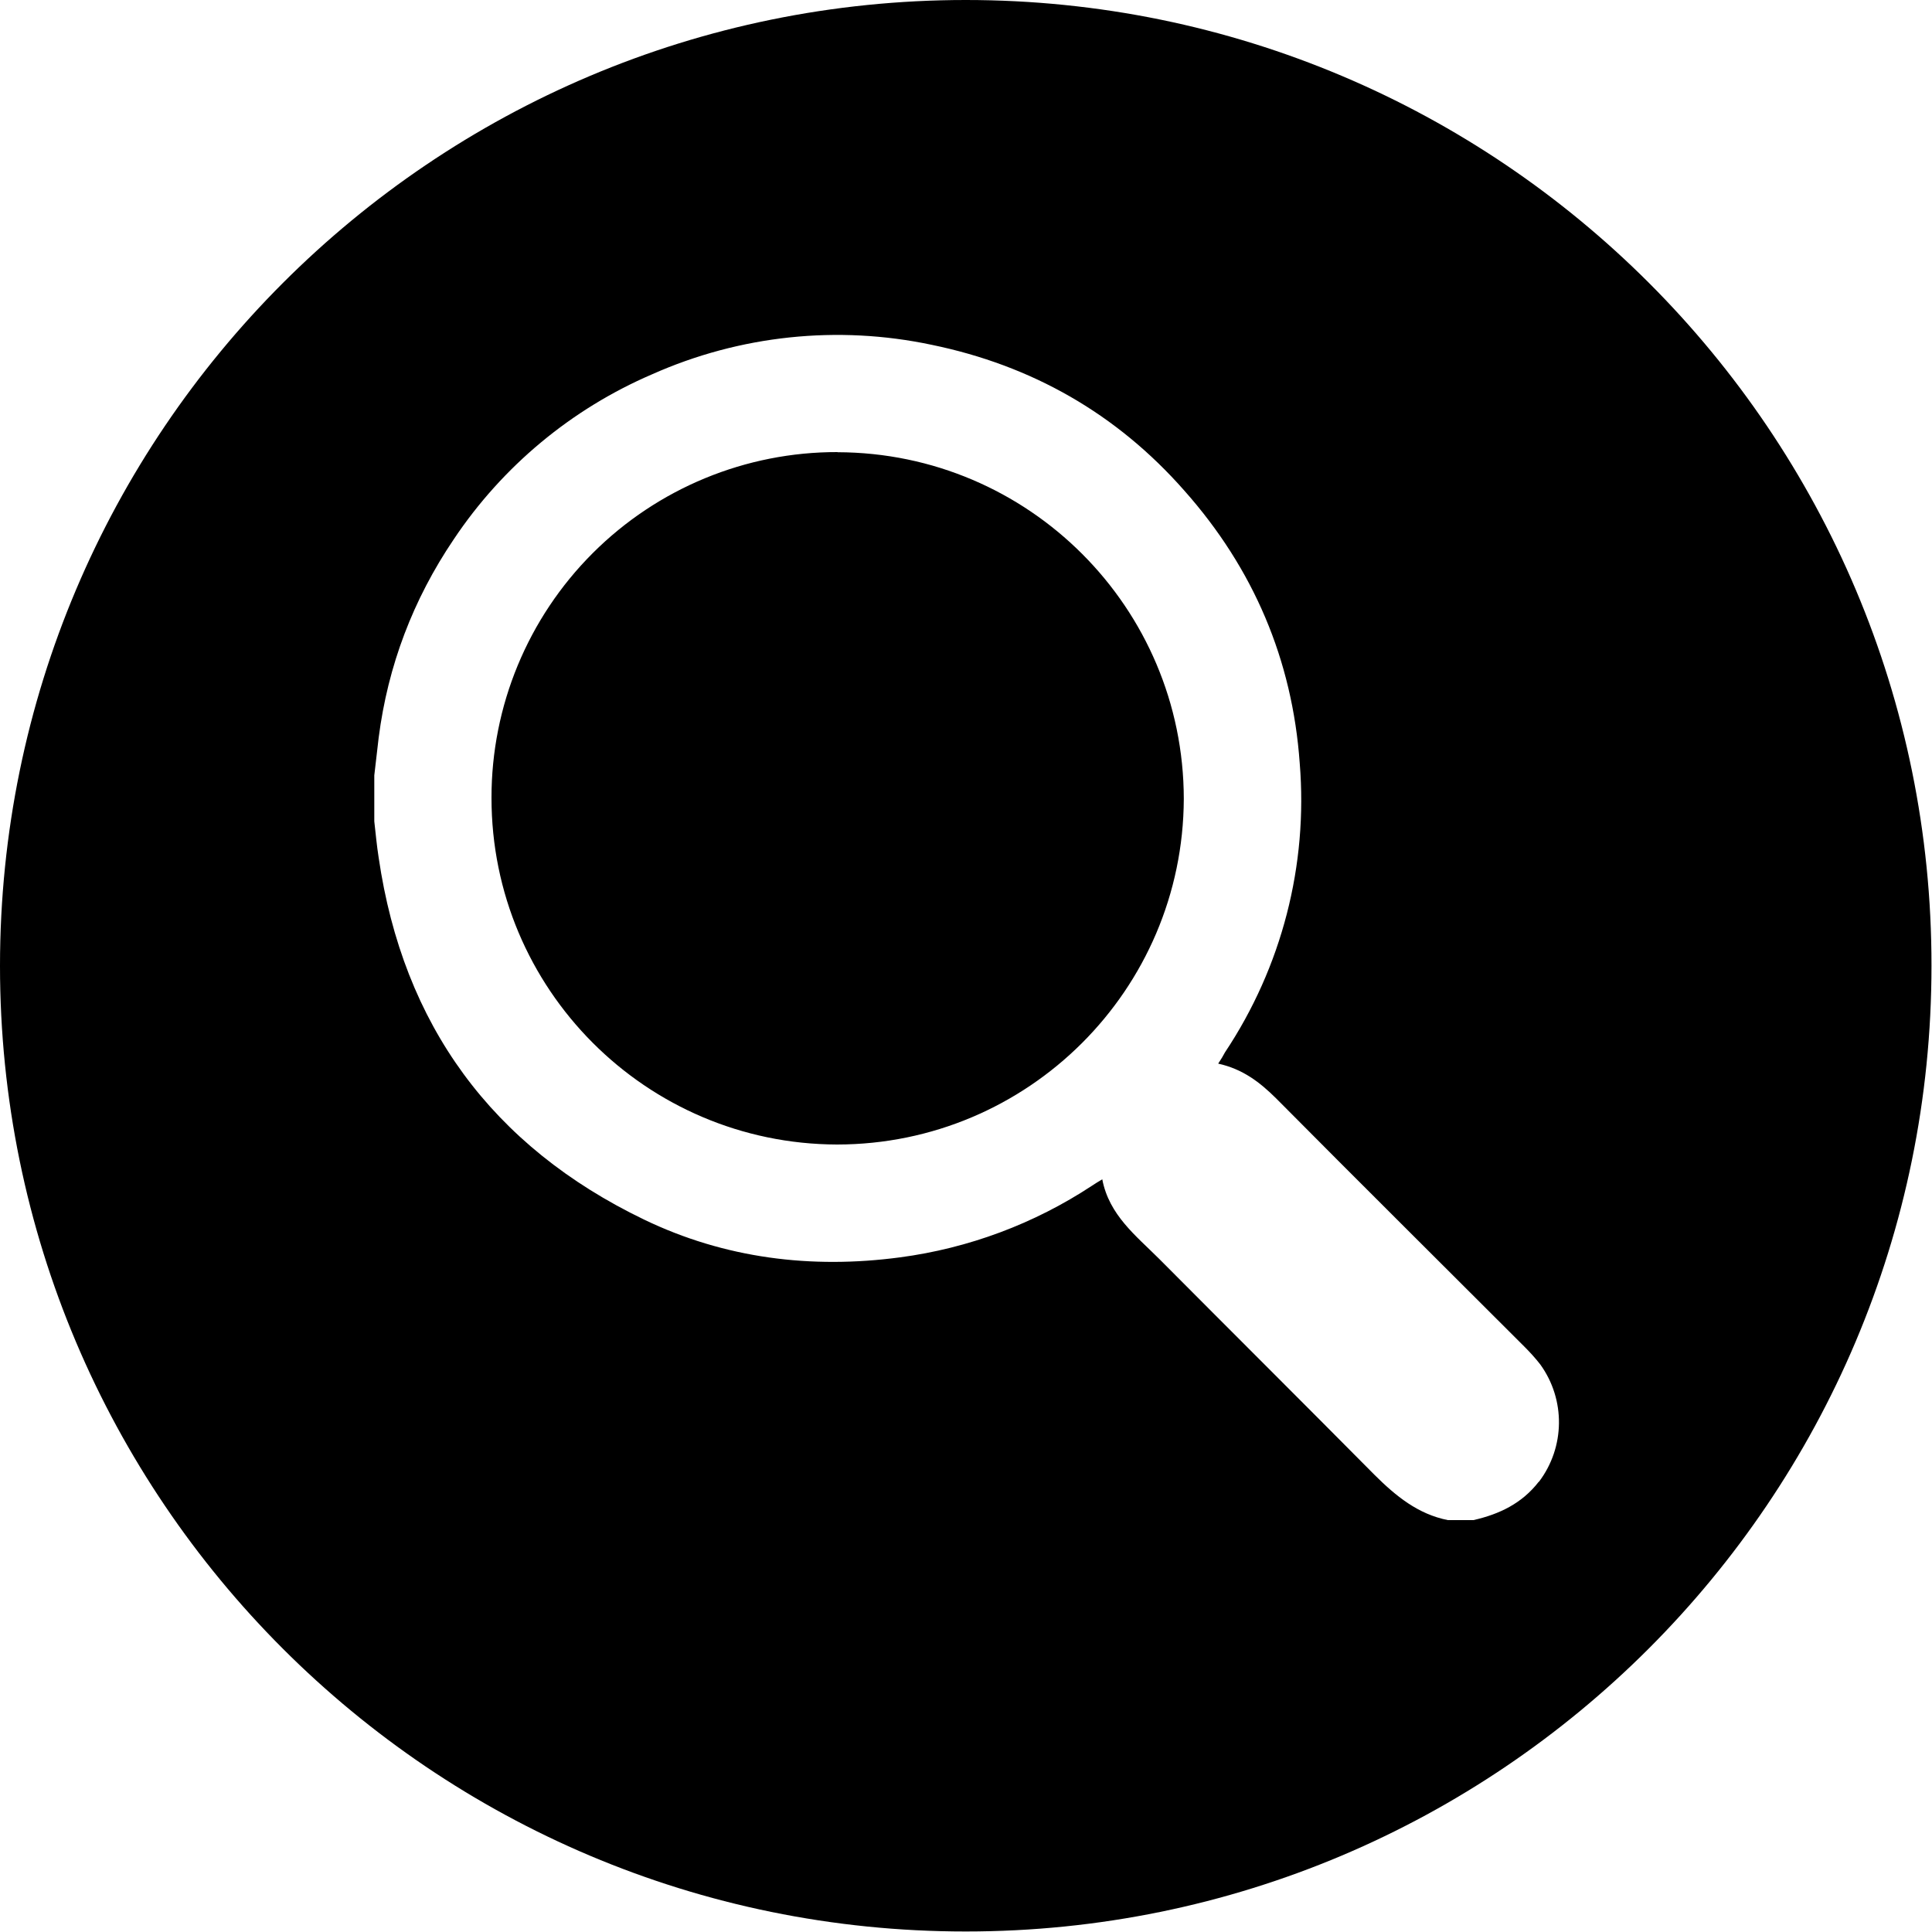
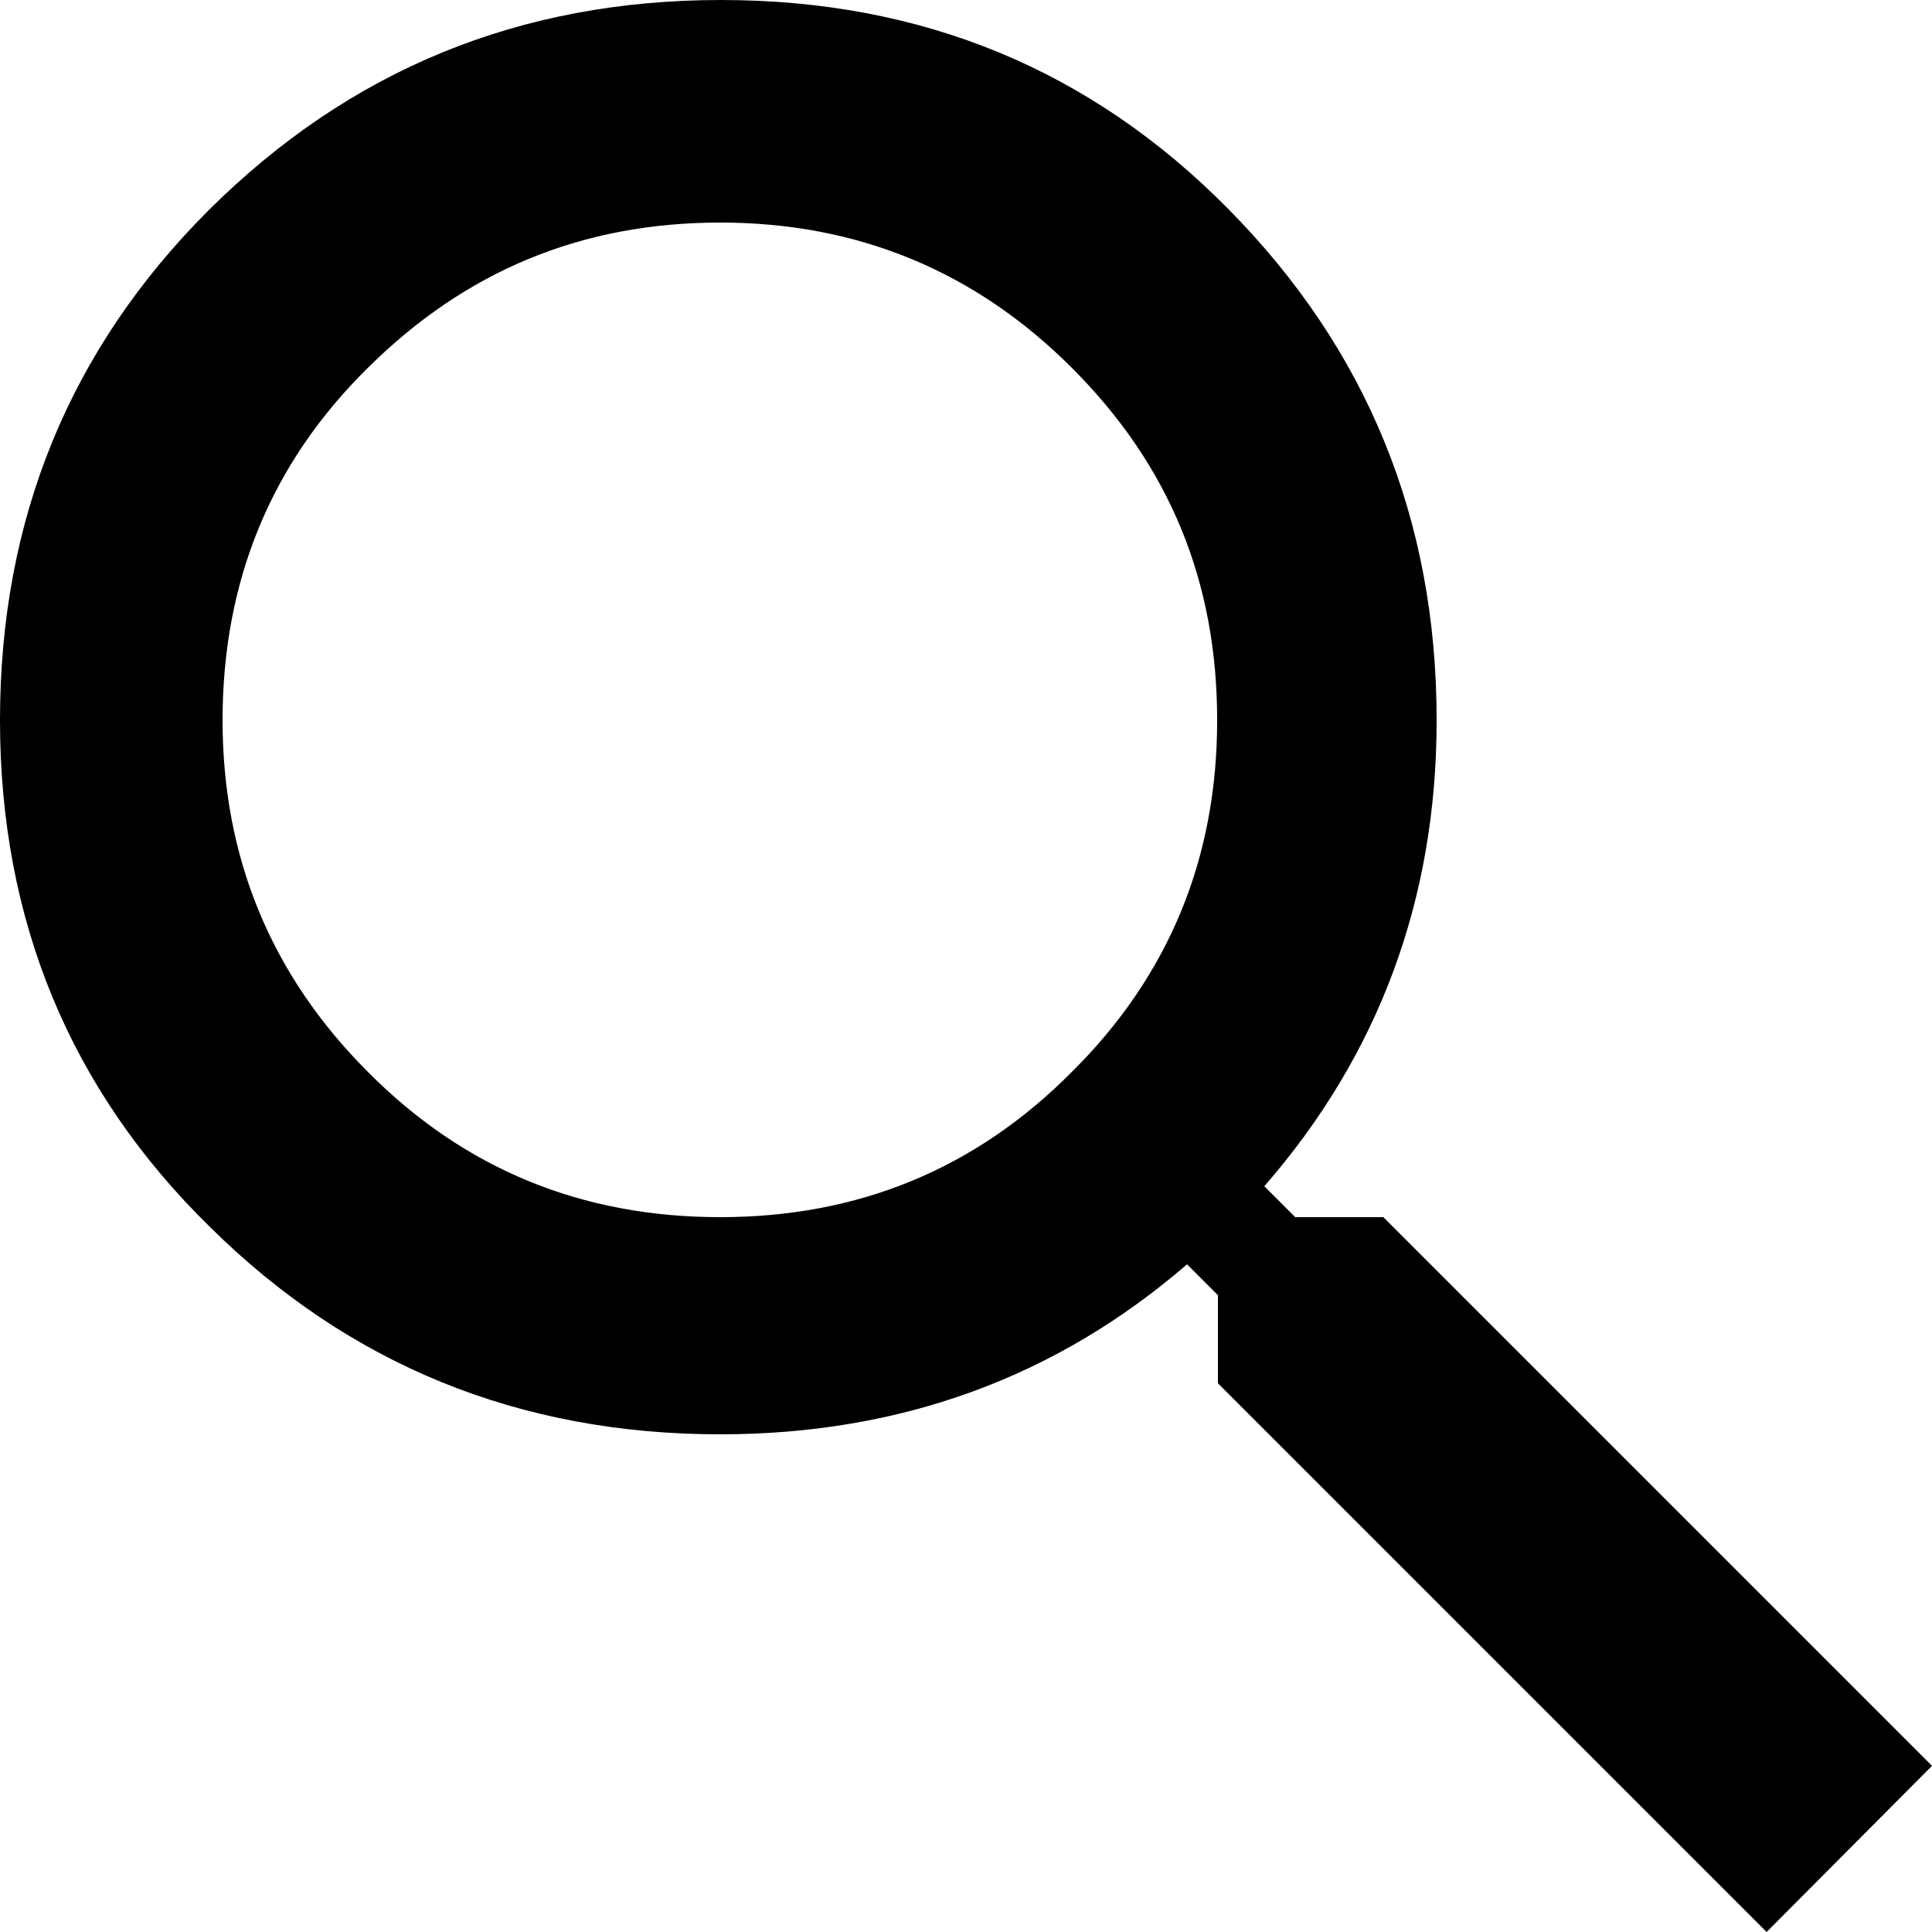
- <svg xmlns="http://www.w3.org/2000/svg" viewBox="0 0 15 15">
-   <path fill="inherit" d="M7.498 0A7.5 7.5 0 000 7.498a7.497 7.497 0 007.498 7.498 7.497 7.497 0 007.498-7.498C15 3.358 11.642 0 7.498 0zm4.449 11.504c-.13.168-.305.252-.507.298h-.199c-.232-.046-.404-.187-.568-.35-.556-.561-1.116-1.118-1.673-1.678-.18-.18-.389-.34-.442-.618-.034.02-.057.035-.08.05a3.56 3.56 0 01-1.49.556c-.69.092-1.362.008-1.987-.293C3.82 8.9 3.13 7.959 2.94 6.659c-.015-.095-.023-.186-.034-.282V6.02l.034-.293c.072-.56.267-1.072.583-1.54a3.528 3.528 0 011.54-1.281 3.535 3.535 0 012.17-.229c.777.16 1.436.534 1.962 1.132.538.606.839 1.315.896 2.116a3.53 3.53 0 01-.58 2.245c-.014.027-.03.053-.053.088.191.042.324.145.45.27.64.645 1.285 1.285 1.925 1.925.046.046.088.092.126.141a.766.766 0 01-.011.911z M6.503 3.51a2.681 2.681 0 00-2.687 2.684 2.69 2.69 0 002.683 2.692 2.694 2.694 0 002.692-2.684 2.695 2.695 0 00-2.688-2.691z" />
+ <svg xmlns="http://www.w3.org/2000/svg" viewBox="0 0 25 25">
+   <path fill="inherit" fill-rule="evenodd" d="M9.32 15.75c1.78 0 3.3-.62 4.55-1.88 1.26-1.25 1.88-2.77 1.88-4.55 0-1.8-.62-3.3-1.88-4.56-1.25-1.25-2.77-1.88-4.55-1.88-1.8 0-3.3.63-4.56 1.88C3.5 6 2.88 7.53 2.88 9.32c0 1.78.63 3.3 1.88 4.55 1.25 1.26 2.77 1.88 4.56 1.88zm8.58 0l7.1 7.1L22.86 25l-7.1-7.1v-1.14l-.4-.4c-1.7 1.47-3.72 2.2-6.04 2.2-2.6 0-4.8-.9-6.6-2.68C.9 14.1 0 11.9 0 9.32c0-2.6.9-4.8 2.7-6.6C4.53.9 6.73 0 9.33 0c2.6 0 4.78.9 6.56 2.7 1.8 1.82 2.7 4.02 2.7 6.62 0 2.32-.75 4.33-2.23 6.03l.4.4h1.15z" />
</svg>
